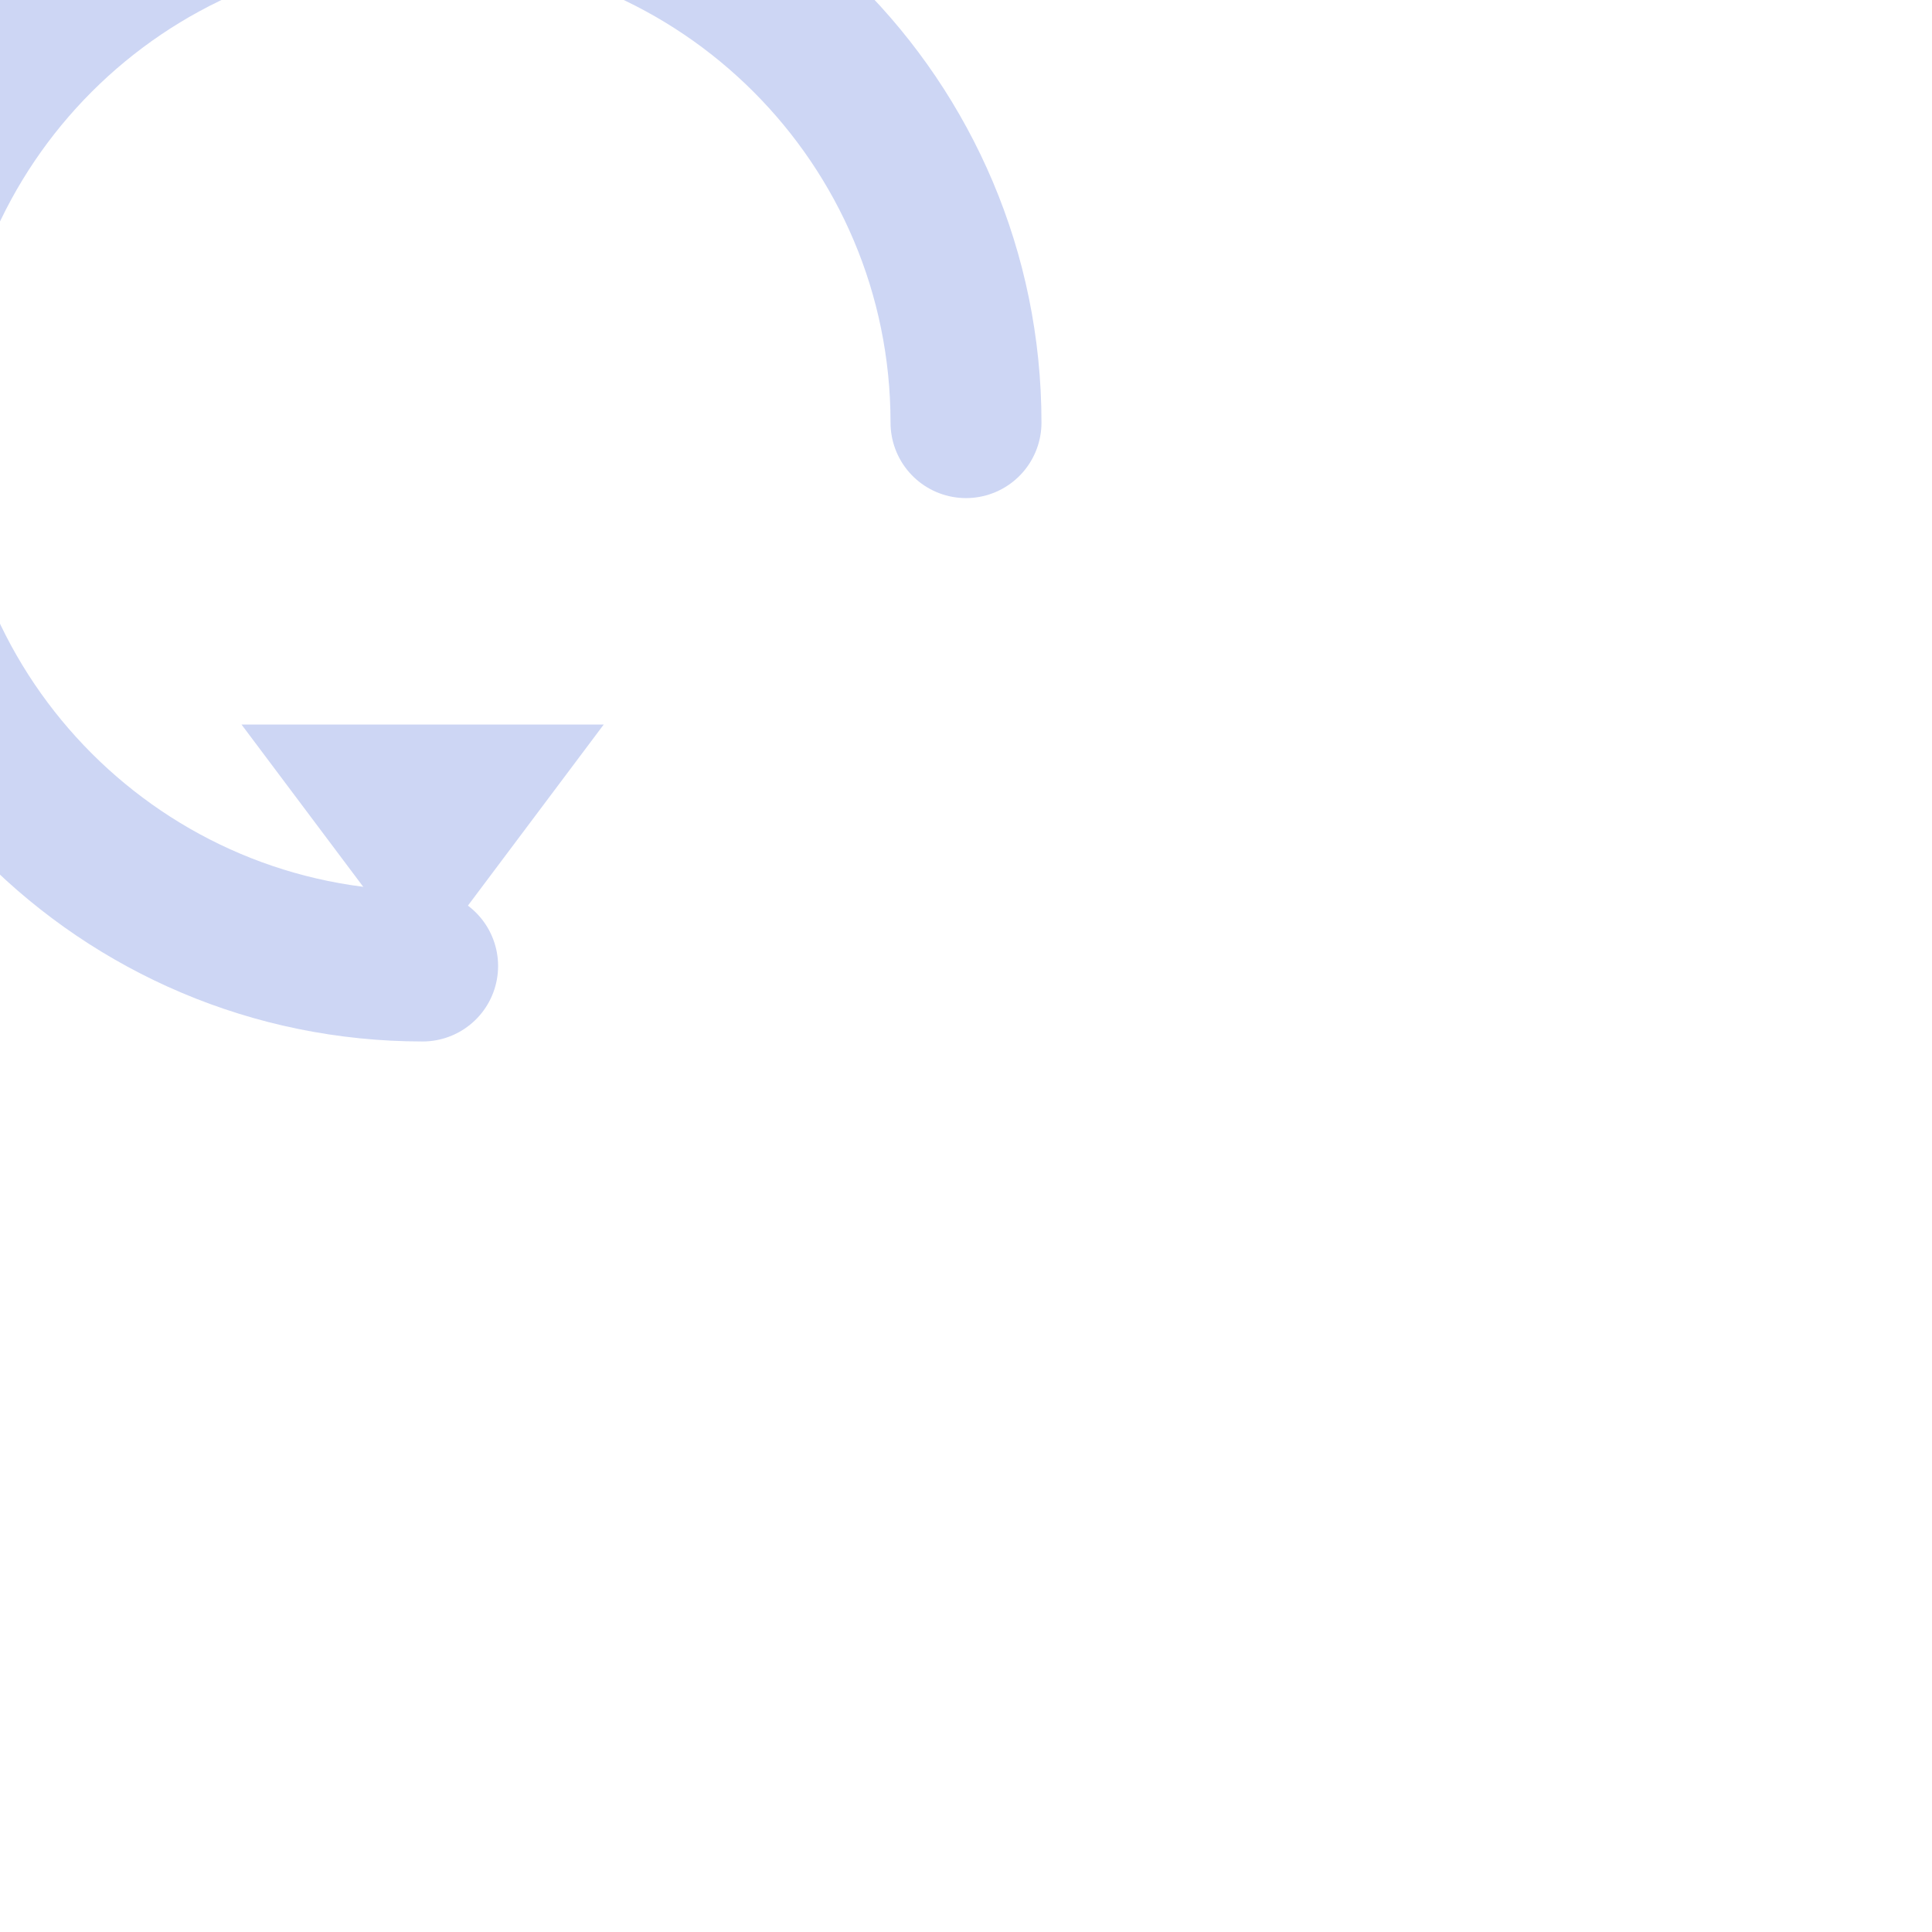
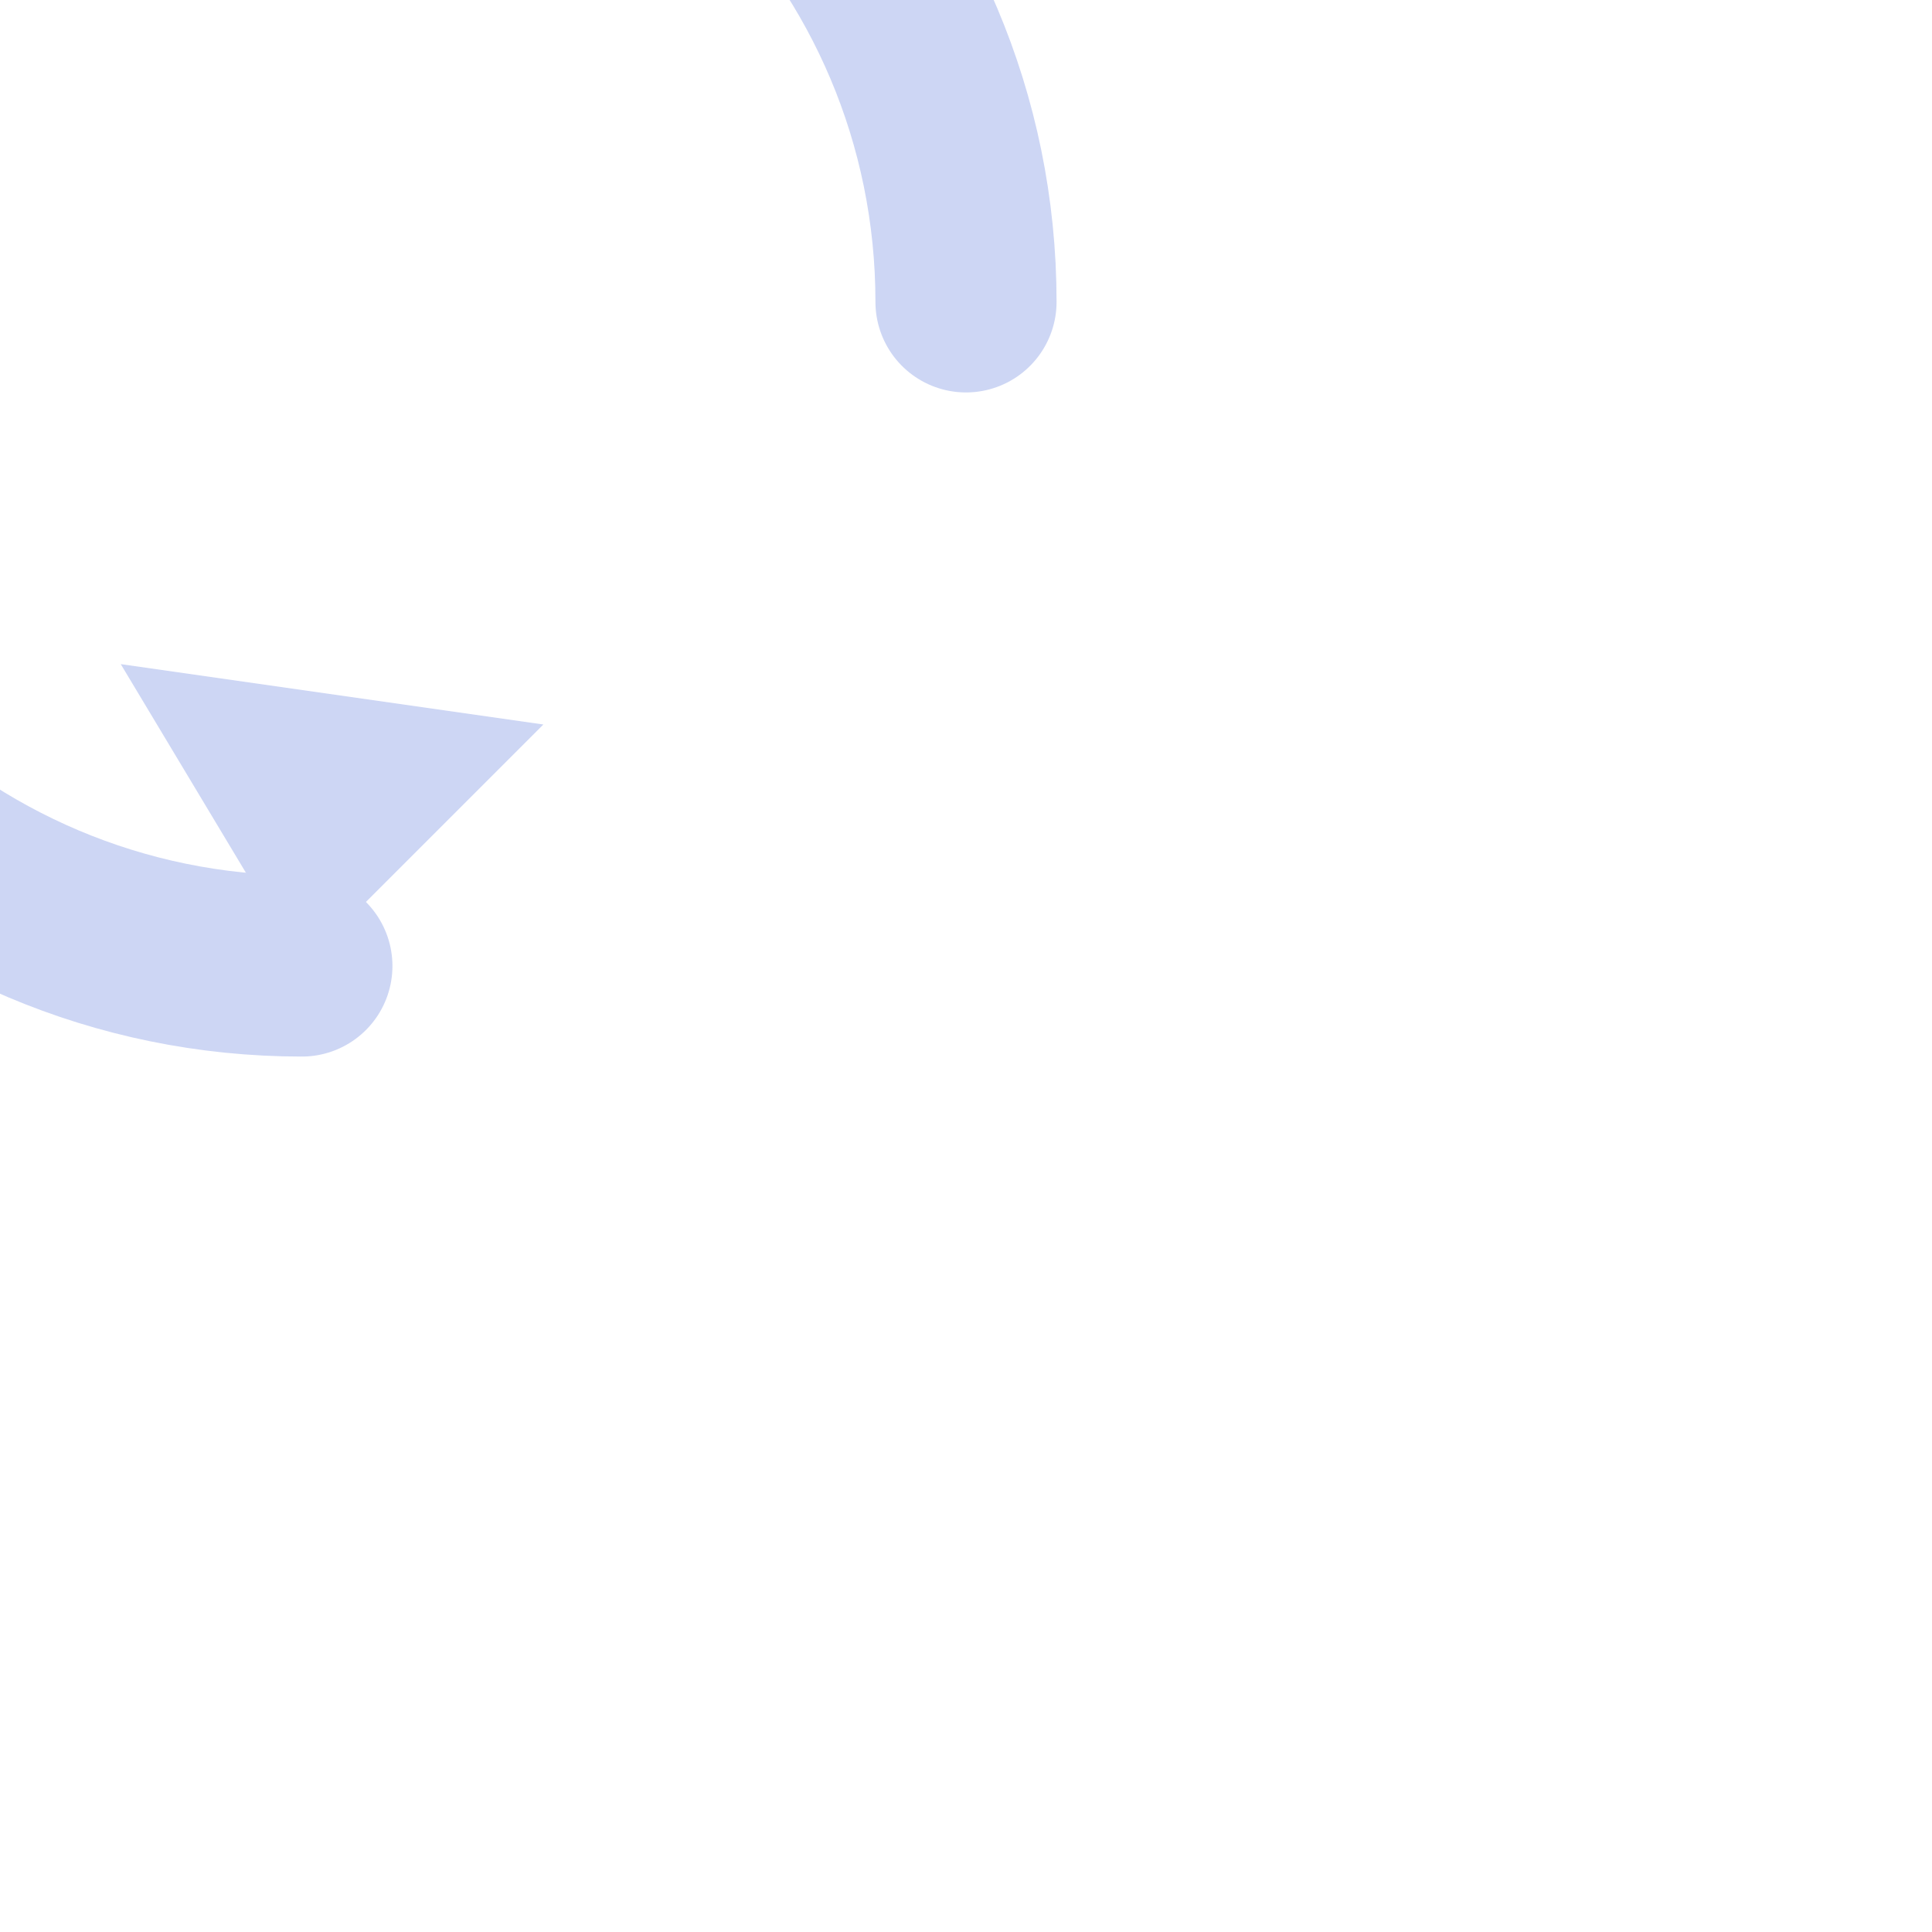
<svg xmlns="http://www.w3.org/2000/svg" viewBox="0 0 32 32">
-   <path d="M 16 7 A 9 9 0 1 0 7 16" fill="none" stroke="#cdd6f4" stroke-width="2.5" stroke-linecap="round" />
-   <polygon points="7,16 4,12 10,12" fill="#cdd6f4" />
+   <path d="M 16 5 A 11 11 0 1 0 5 16" fill="none" stroke="#cdd6f4" stroke-width="3" stroke-linecap="round" />
+   <polygon points="5,16 2,11 9,12" fill="#cdd6f4" />
</svg>
